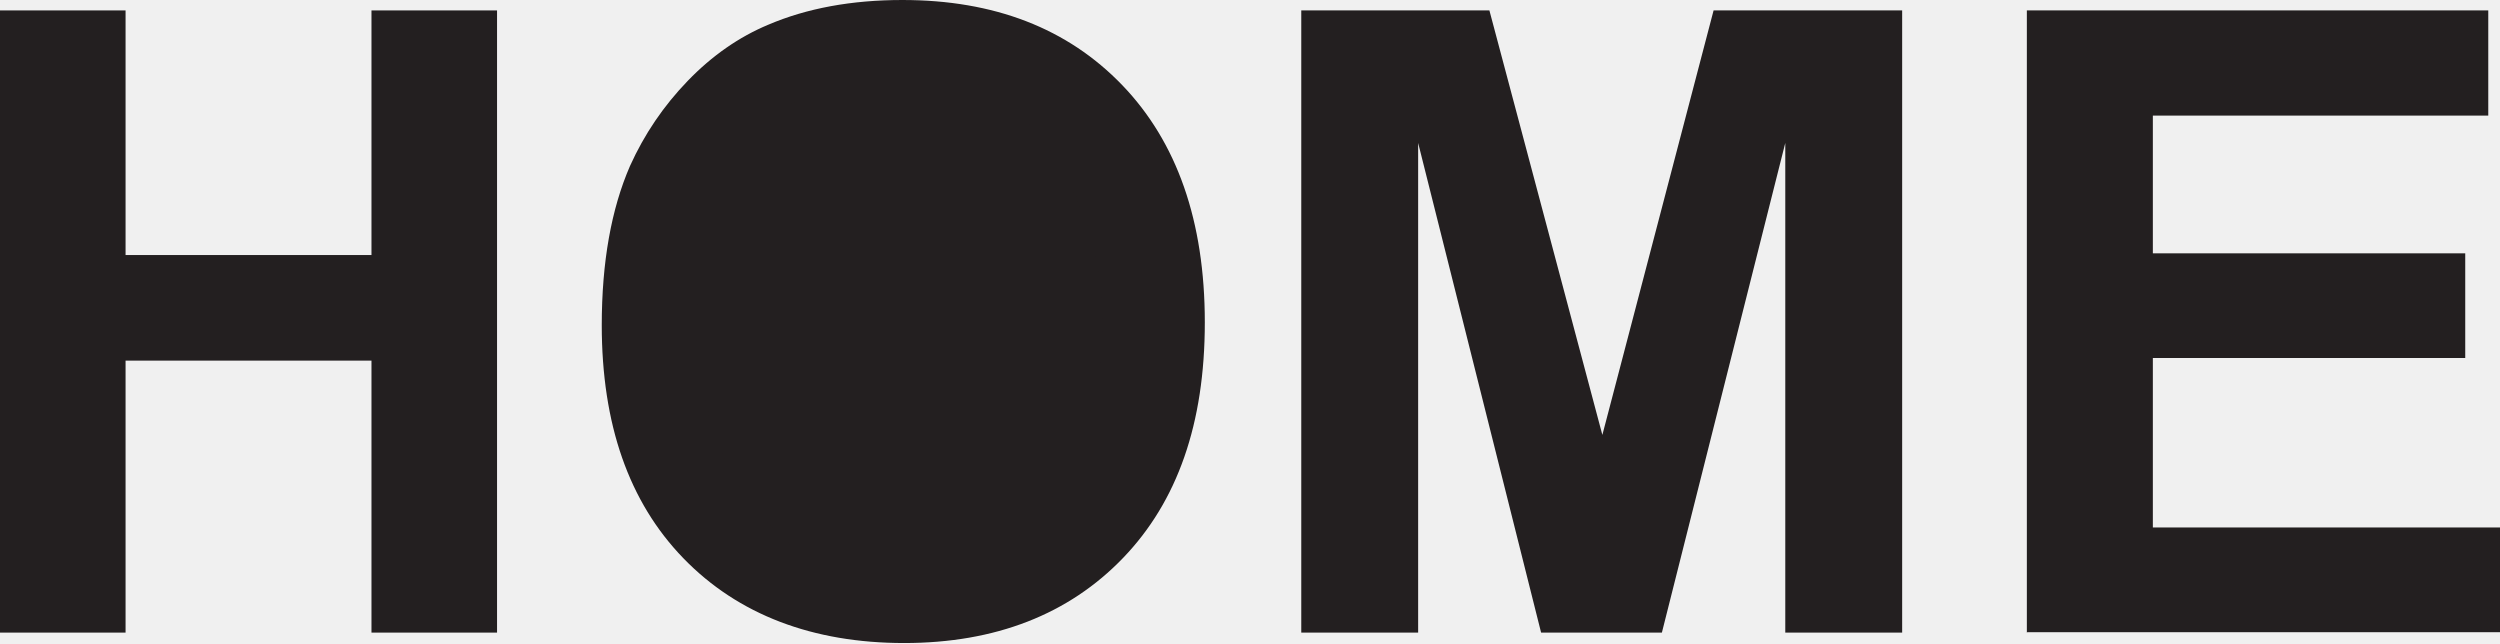
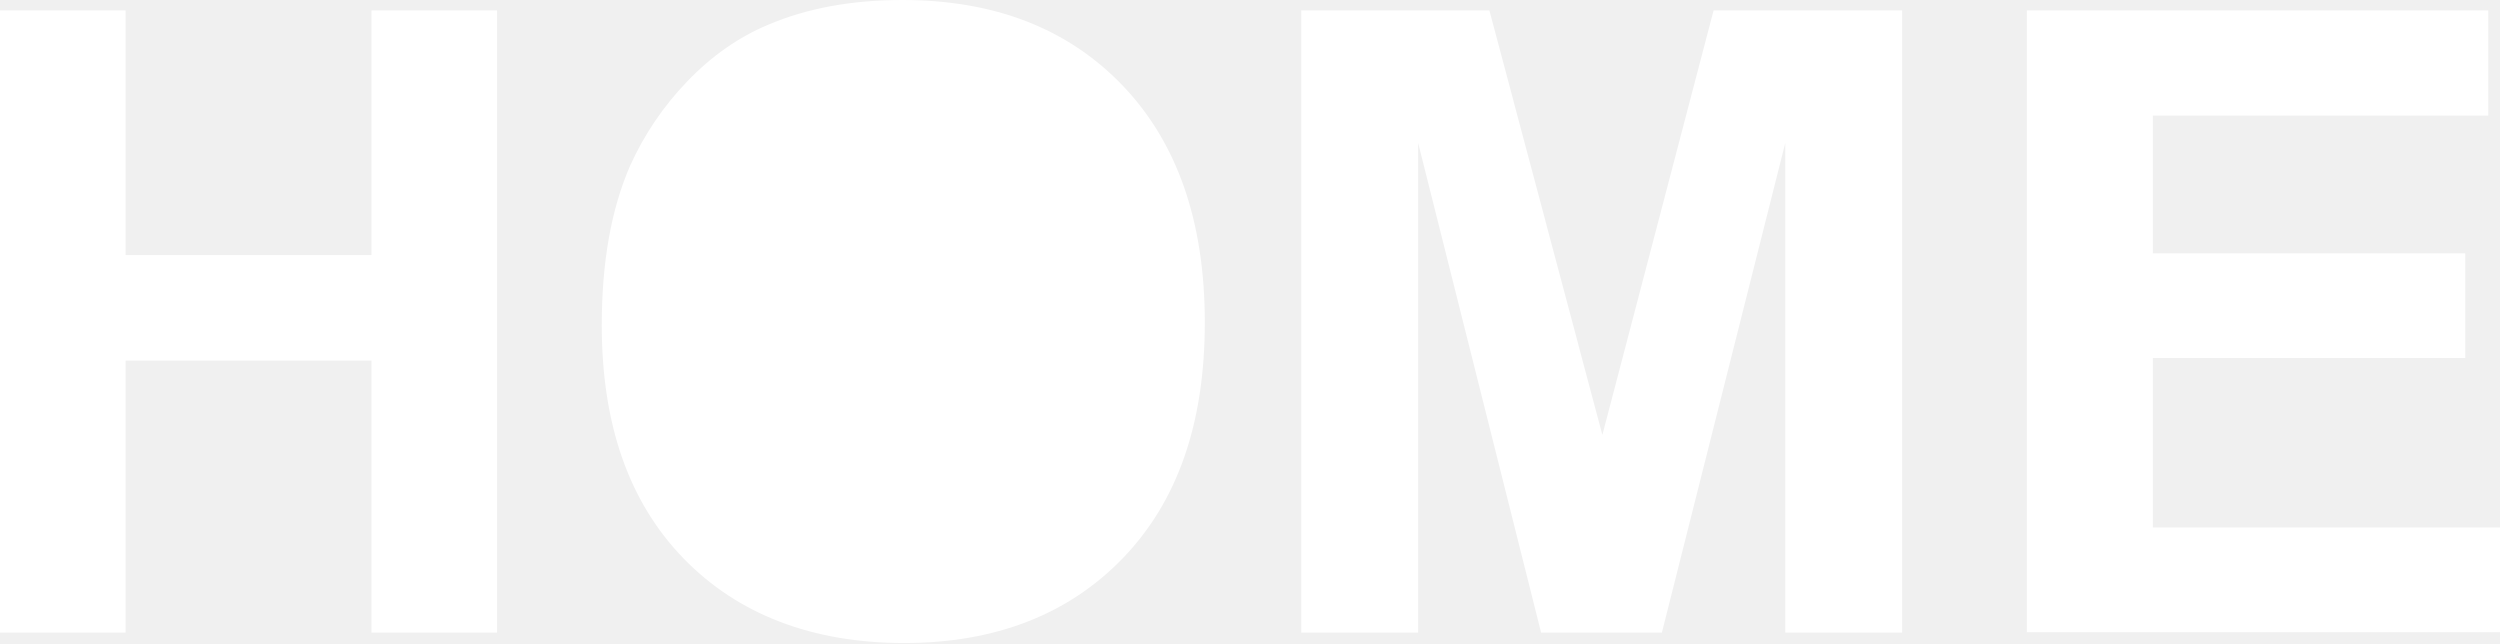
<svg xmlns="http://www.w3.org/2000/svg" id="Layer_2" data-name="Layer 2" viewBox="0 0 57.54 14.8">
  <defs>
    <style>
      .cls-1 {
-         fill: #231f20;
+         fill: #ffffff;
      }
    </style>
  </defs>
  <g id="Layer_1-2" data-name="Layer 1">
    <g>
      <path class="cls-1" d="m0,14.56V.24h2.89v5.63h5.66V.24h2.89v14.32h-2.89v-6.26H2.89v6.26H0Z" />
      <path class="cls-1" d="m13.85,7.49c0-1.46.22-2.68.65-3.67.33-.73.77-1.38,1.33-1.96s1.18-1.01,1.85-1.29c.89-.38,1.92-.57,3.09-.57,2.11,0,3.8.65,5.06,1.96s1.9,3.13,1.9,5.46-.63,4.12-1.88,5.42-2.94,1.96-5.04,1.96-3.82-.65-5.08-1.95-1.88-3.09-1.88-5.37Zm2.98-.1c0,1.62.37,2.85,1.12,3.69s1.7,1.25,2.85,1.25,2.1-.42,2.84-1.25,1.11-2.08,1.11-3.74-.36-2.86-1.08-3.67-1.67-1.21-2.87-1.21-2.15.41-2.88,1.23-1.09,2.05-1.09,3.7Z" />
      <path class="cls-1" d="m29.95,14.56V.24h4.33l2.6,9.77L39.44.24h4.34v14.32h-2.69V3.29l-2.84,11.27h-2.78l-2.83-11.27v11.27h-2.69Z" />
      <path class="cls-1" d="m46.65,14.56V.24h10.62v2.42h-7.72v3.17h7.19v2.41h-7.19v3.9h8v2.41h-10.89Z" />
    </g>
    <ellipse class="cls-1" cx="20.7" cy="7.48" rx="4.67" ry="6" />
  </g>
</svg>
